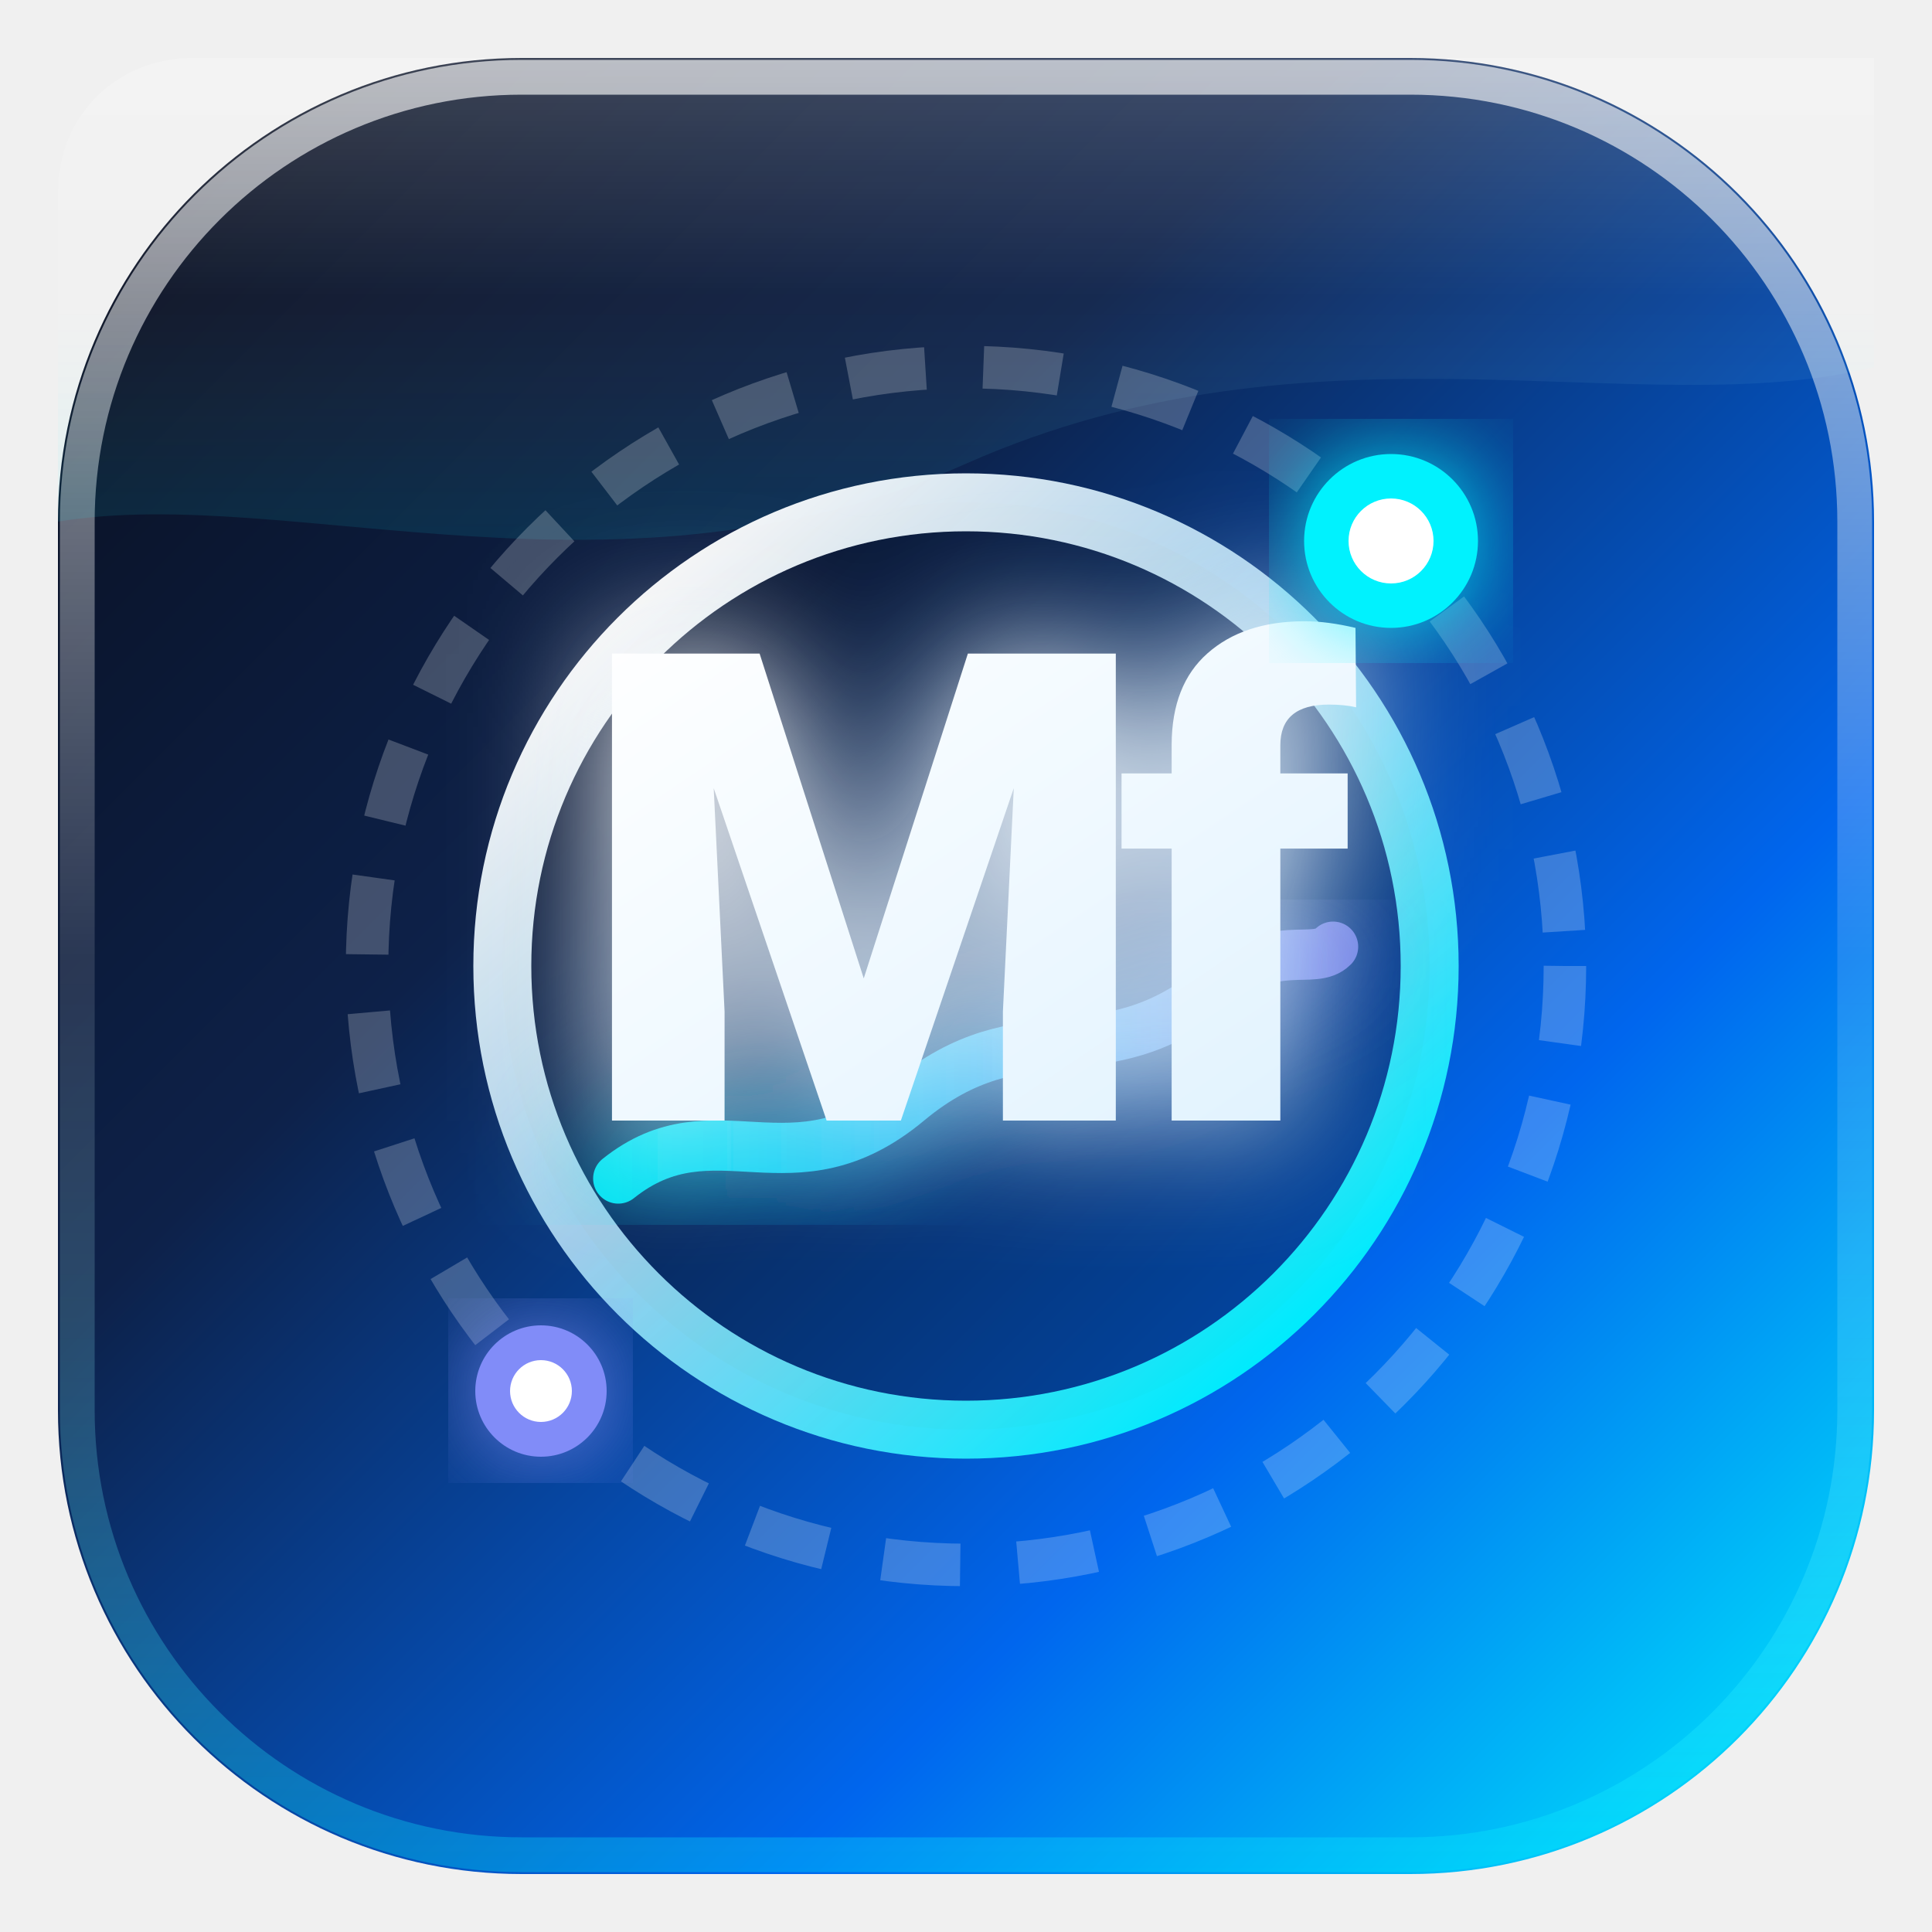
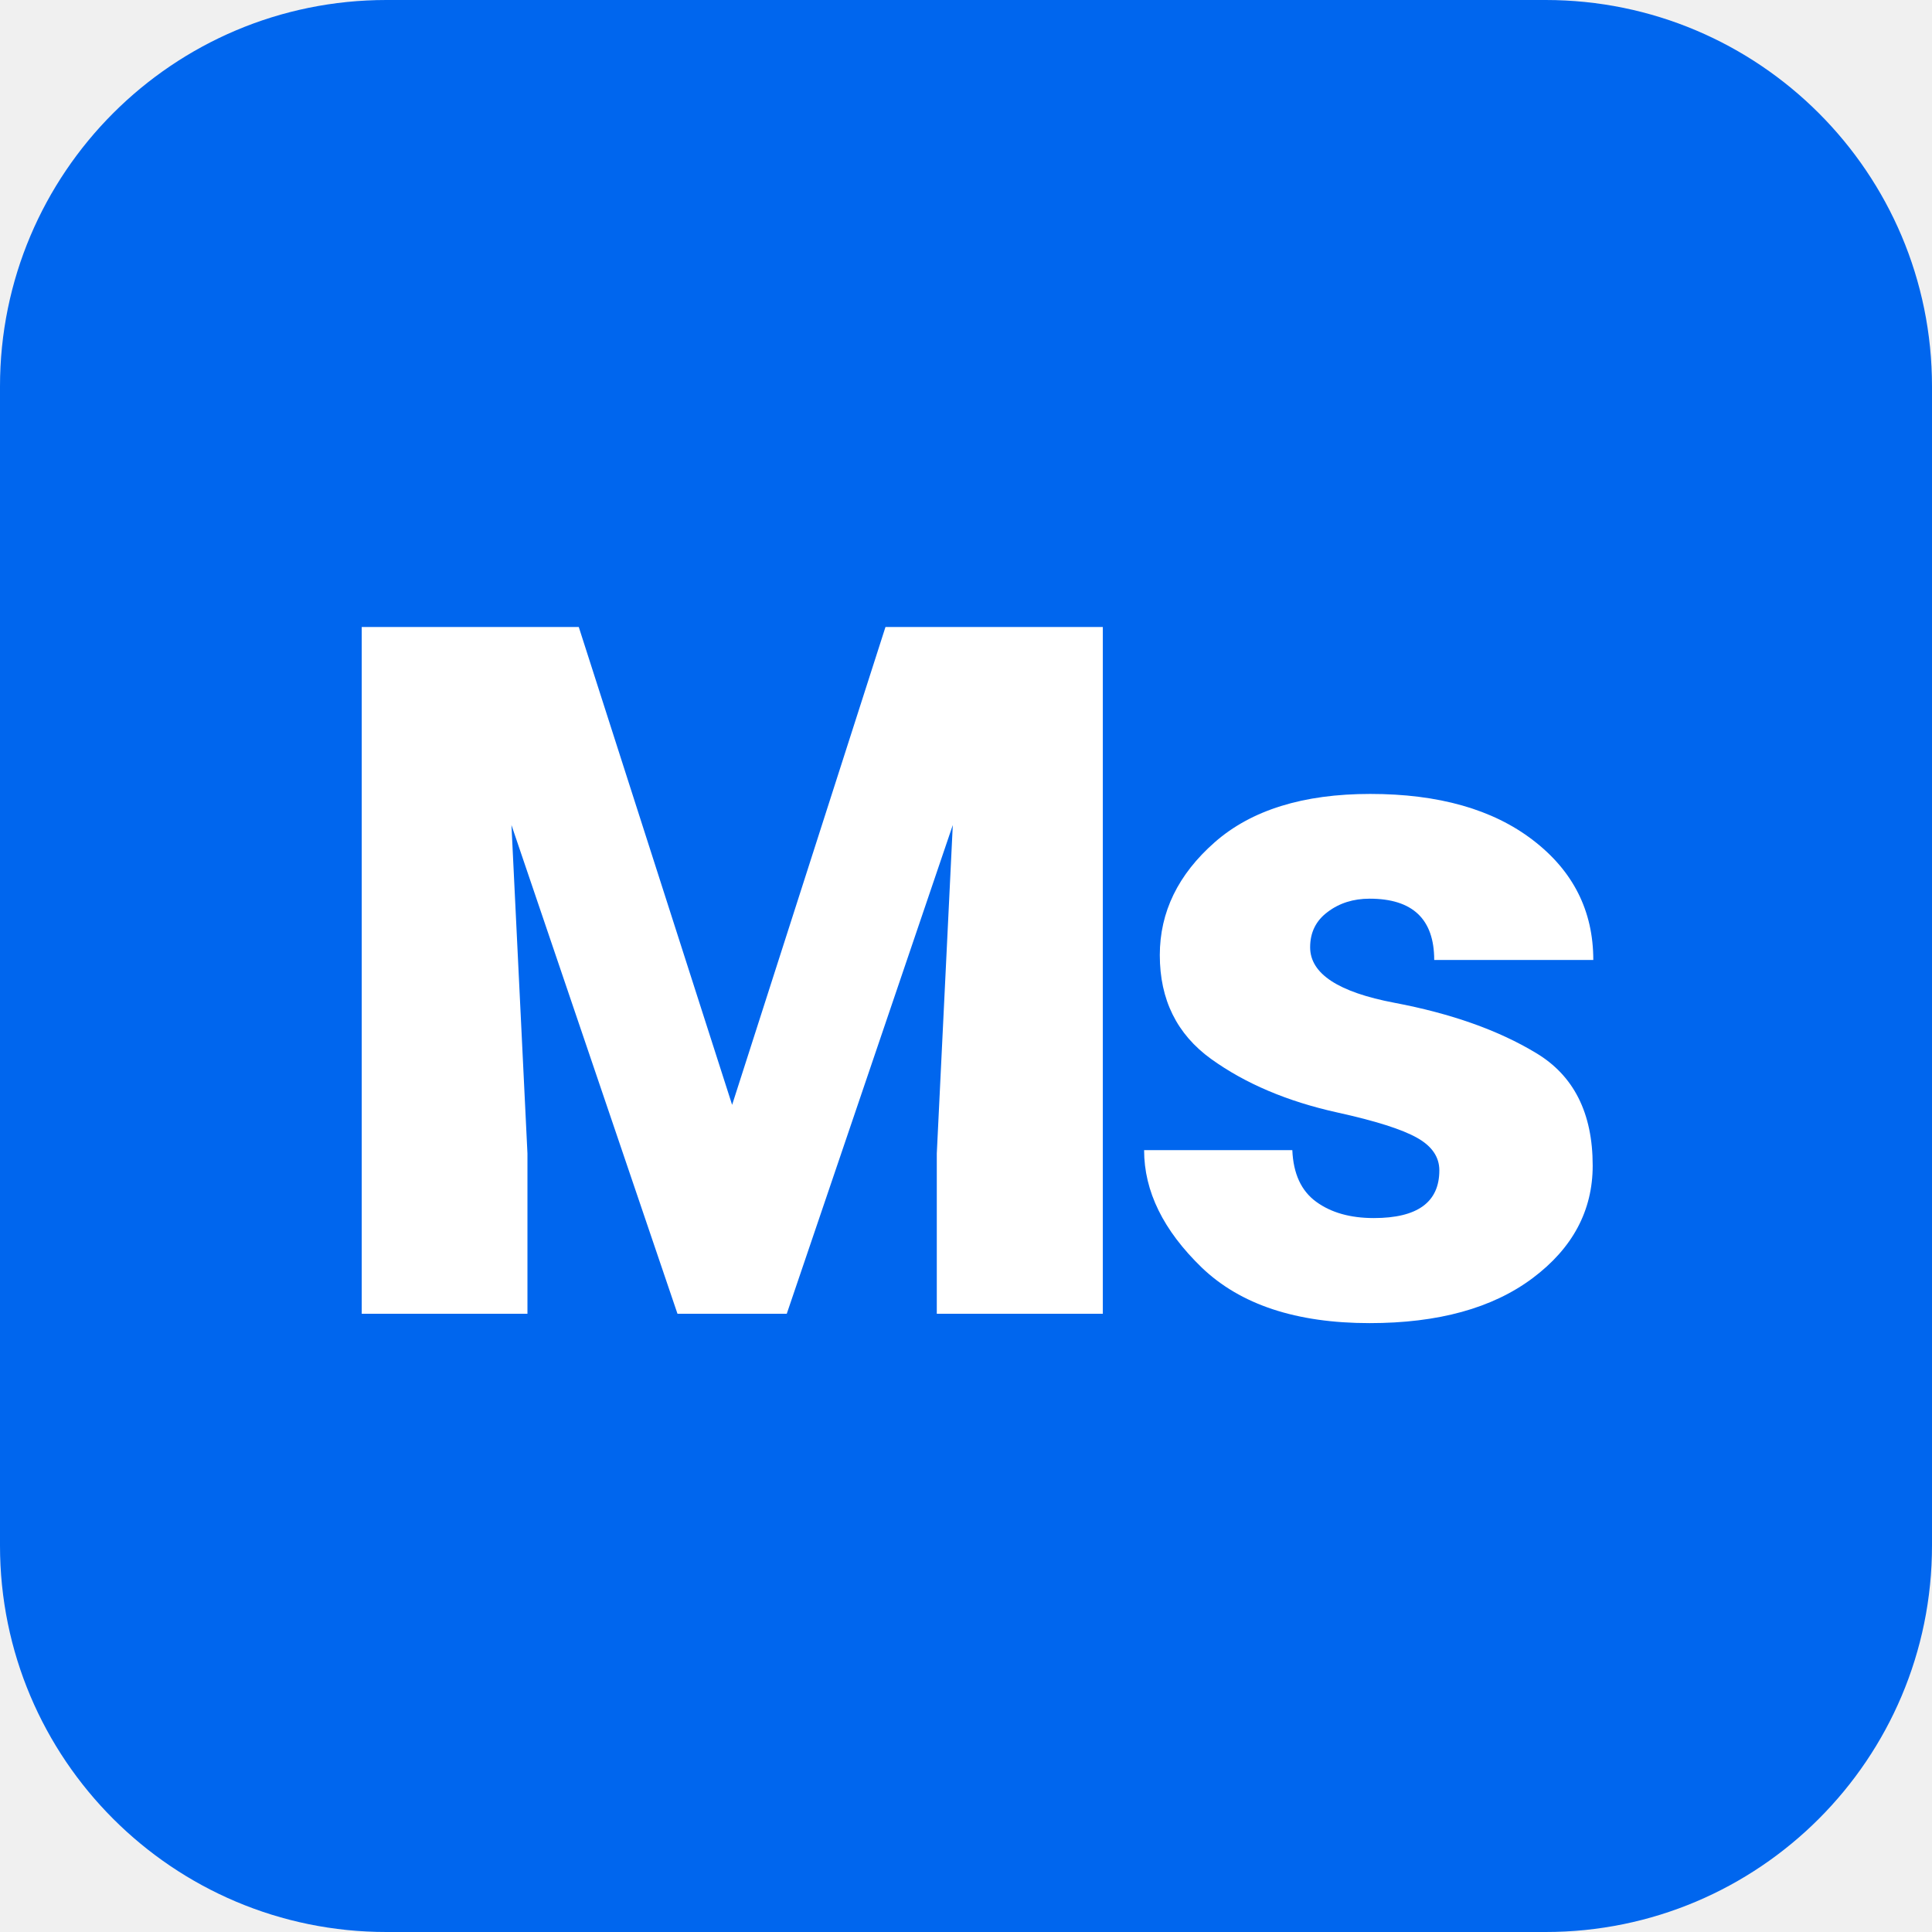
- <svg xmlns="http://www.w3.org/2000/svg" width="256" height="256" viewBox="0 0 100 100" fill="none">
-   <defs>
-     <linearGradient id="mfLogoBg" x1="0%" y1="0%" x2="100%" y2="100%">
-       <stop offset="0%" stop-color="#090D1A" />
-       <stop offset="35%" stop-color="#0D2149" />
-       <stop offset="70%" stop-color="#0066EE" />
-       <stop offset="100%" stop-color="#00F2FE" />
-     </linearGradient>
-     <linearGradient id="mfIrisRing" x1="15%" y1="10%" x2="85%" y2="90%">
-       <stop offset="0%" stop-color="#FFFFFF" stop-opacity="0.95" />
-       <stop offset="45%" stop-color="#BAE6FD" stop-opacity="0.85" />
-       <stop offset="100%" stop-color="#00F2FE" stop-opacity="0.95" />
-     </linearGradient>
-     <linearGradient id="mfLetterGrad" x1="0%" y1="0%" x2="100%" y2="100%">
-       <stop offset="0%" stop-color="#FFFFFF" />
-       <stop offset="50%" stop-color="#F0F9FF" />
-       <stop offset="100%" stop-color="#E0F2FE" />
-     </linearGradient>
-     <linearGradient id="mfFlowWave" x1="0%" y1="0%" x2="100%" y2="0%">
-       <stop offset="0%" stop-color="#00F2FE" stop-opacity="0.9" />
-       <stop offset="50%" stop-color="#38BDF8" stop-opacity="0.95" />
-       <stop offset="100%" stop-color="#818CF8" stop-opacity="0.8" />
-     </linearGradient>
-     <linearGradient id="mfSpecularGlow" x1="0%" y1="0%" x2="0%" y2="100%">
-       <stop offset="0%" stop-color="#FFFFFF" stop-opacity="0.65" />
-       <stop offset="50%" stop-color="#FFFFFF" stop-opacity="0.12" />
-       <stop offset="100%" stop-color="#00F2FE" stop-opacity="0.3" />
-     </linearGradient>
-     <filter id="mfSoftGlow" x="-20%" y="-20%" width="140%" height="140%">
-       <feGaussianBlur stdDeviation="2.8" result="blur" />
-       <feComposite in="SourceGraphic" in2="blur" operator="over" />
-     </filter>
-     <filter id="mfCoreGlow" x="-30%" y="-30%" width="160%" height="160%">
-       <feGaussianBlur stdDeviation="3.6" result="blur" />
-       <feMerge>
-         <feMergeNode in="blur" />
-         <feMergeNode in="SourceGraphic" />
-       </feMerge>
-     </filter>
-   </defs>
-   <rect x="3" y="3" width="94" height="94" rx="24" fill="url(#mfLogoBg)" />
-   <rect x="4" y="4" width="92" height="92" rx="23" stroke="url(#mfSpecularGlow)" stroke-width="1.8" fill="none" />
-   <path d="M3 27C15 25 32 32 50 24C68 16 85 22 97 19V3C97 3 94 3 90 3H10C6 3 3 6 3 10V27Z" fill="url(#mfSpecularGlow)" opacity="0.32" />
-   <circle cx="50" cy="50" r="31" stroke="rgba(255, 255, 255, 0.22)" stroke-width="2.2" stroke-dasharray="4 3" />
-   <circle cx="50" cy="50" r="24" stroke="url(#mfIrisRing)" stroke-width="3" fill="rgba(8, 14, 28, 0.35)" />
-   <path d="M32 61C37 57 41 62 47 57C53 52 57 56 63 51C66 48.5 68 50 69 49" stroke="url(#mfFlowWave)" stroke-width="2.6" stroke-linecap="round" filter="url(#mfSoftGlow)" />
-   <text x="50" y="58" text-anchor="middle" fill="url(#mfLetterGrad)" font-family="system-ui, -apple-system, BlinkMacSystemFont, 'Segoe UI', Roboto, sans-serif" font-weight="900" font-size="34" letter-spacing="-1.8" filter="url(#mfCoreGlow)">Mf</text>
-   <circle cx="72" cy="28" r="4.5" fill="#00F2FE" filter="url(#mfSoftGlow)" />
-   <circle cx="72" cy="28" r="2.2" fill="#FFFFFF" />
-   <circle cx="28" cy="72" r="3.4" fill="#818CF8" filter="url(#mfSoftGlow)" />
-   <circle cx="28" cy="72" r="1.6" fill="#FFFFFF" />
+ <svg xmlns="http://www.w3.org/2000/svg" viewBox="0 0 100 100" fill="none">
+   <rect width="100" height="100" rx="20" fill="#0066EE" />
+   <text x="50" y="68" text-anchor="middle" fill="#FFFFFF" font-family="system-ui, -apple-system, BlinkMacSystemFont, 'Segoe UI', Roboto, Helvetica, Arial, sans-serif" font-weight="800" font-size="50" letter-spacing="-1.5">Ms</text>
</svg>
